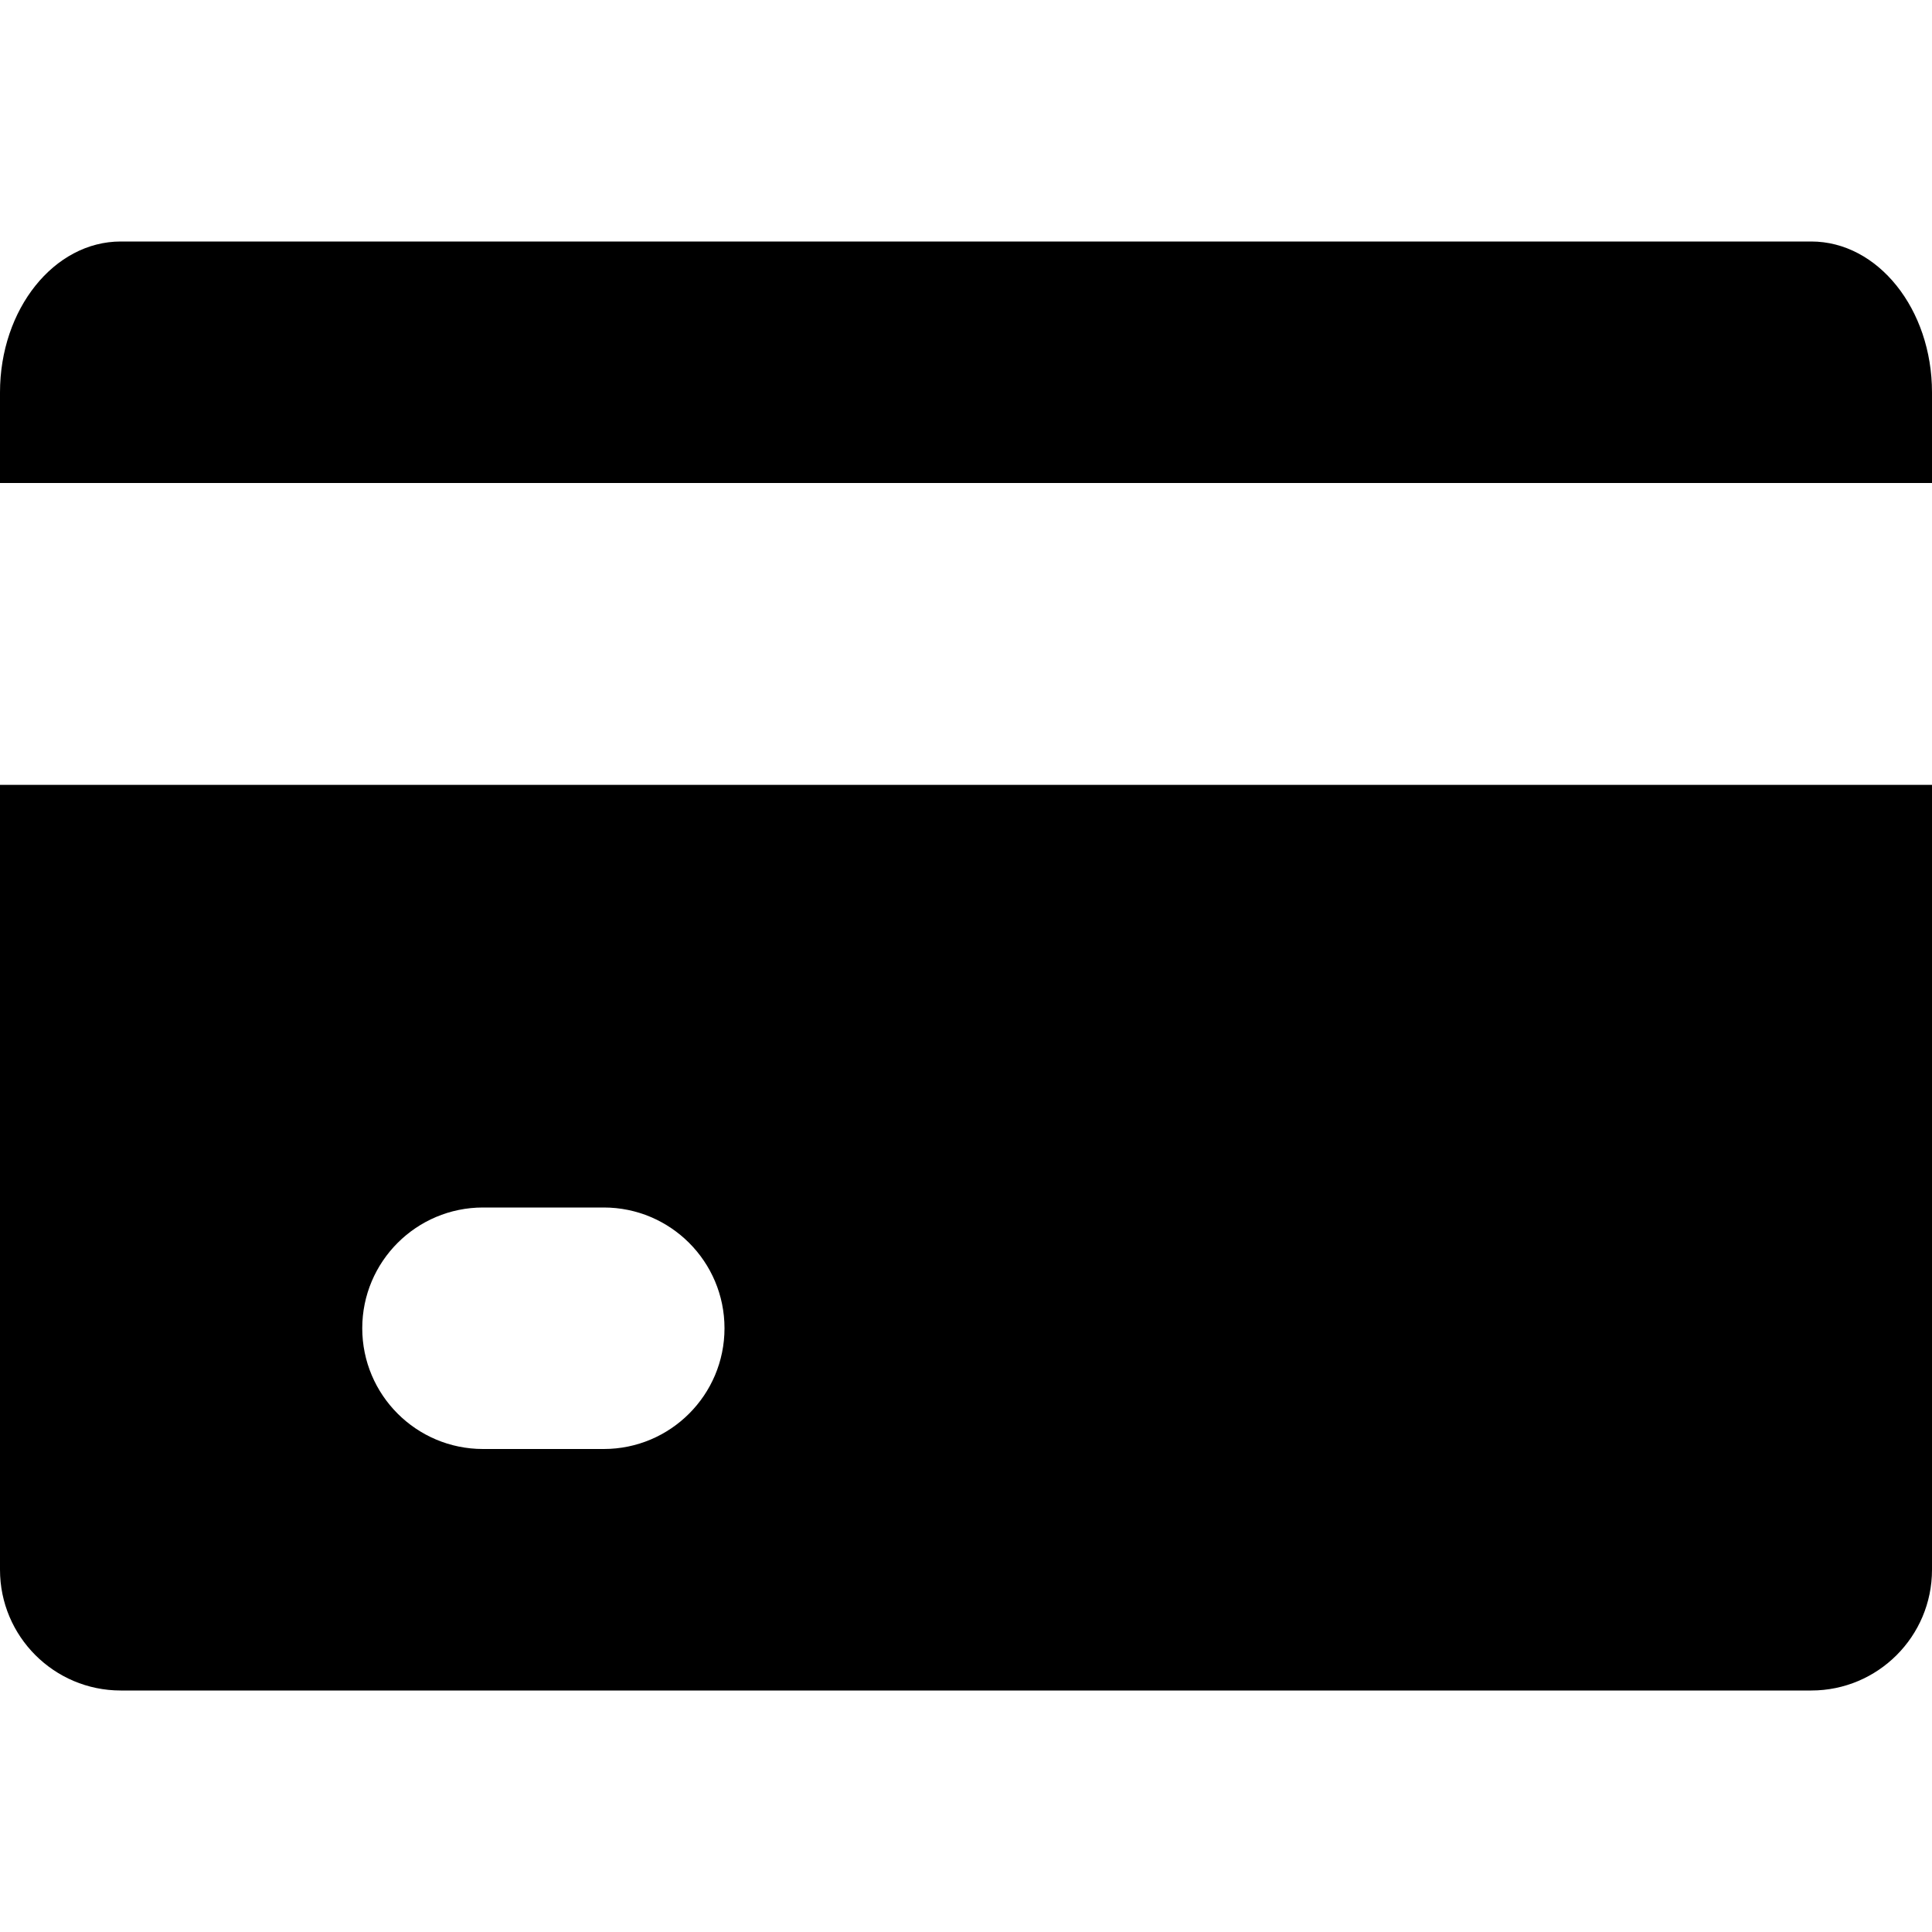
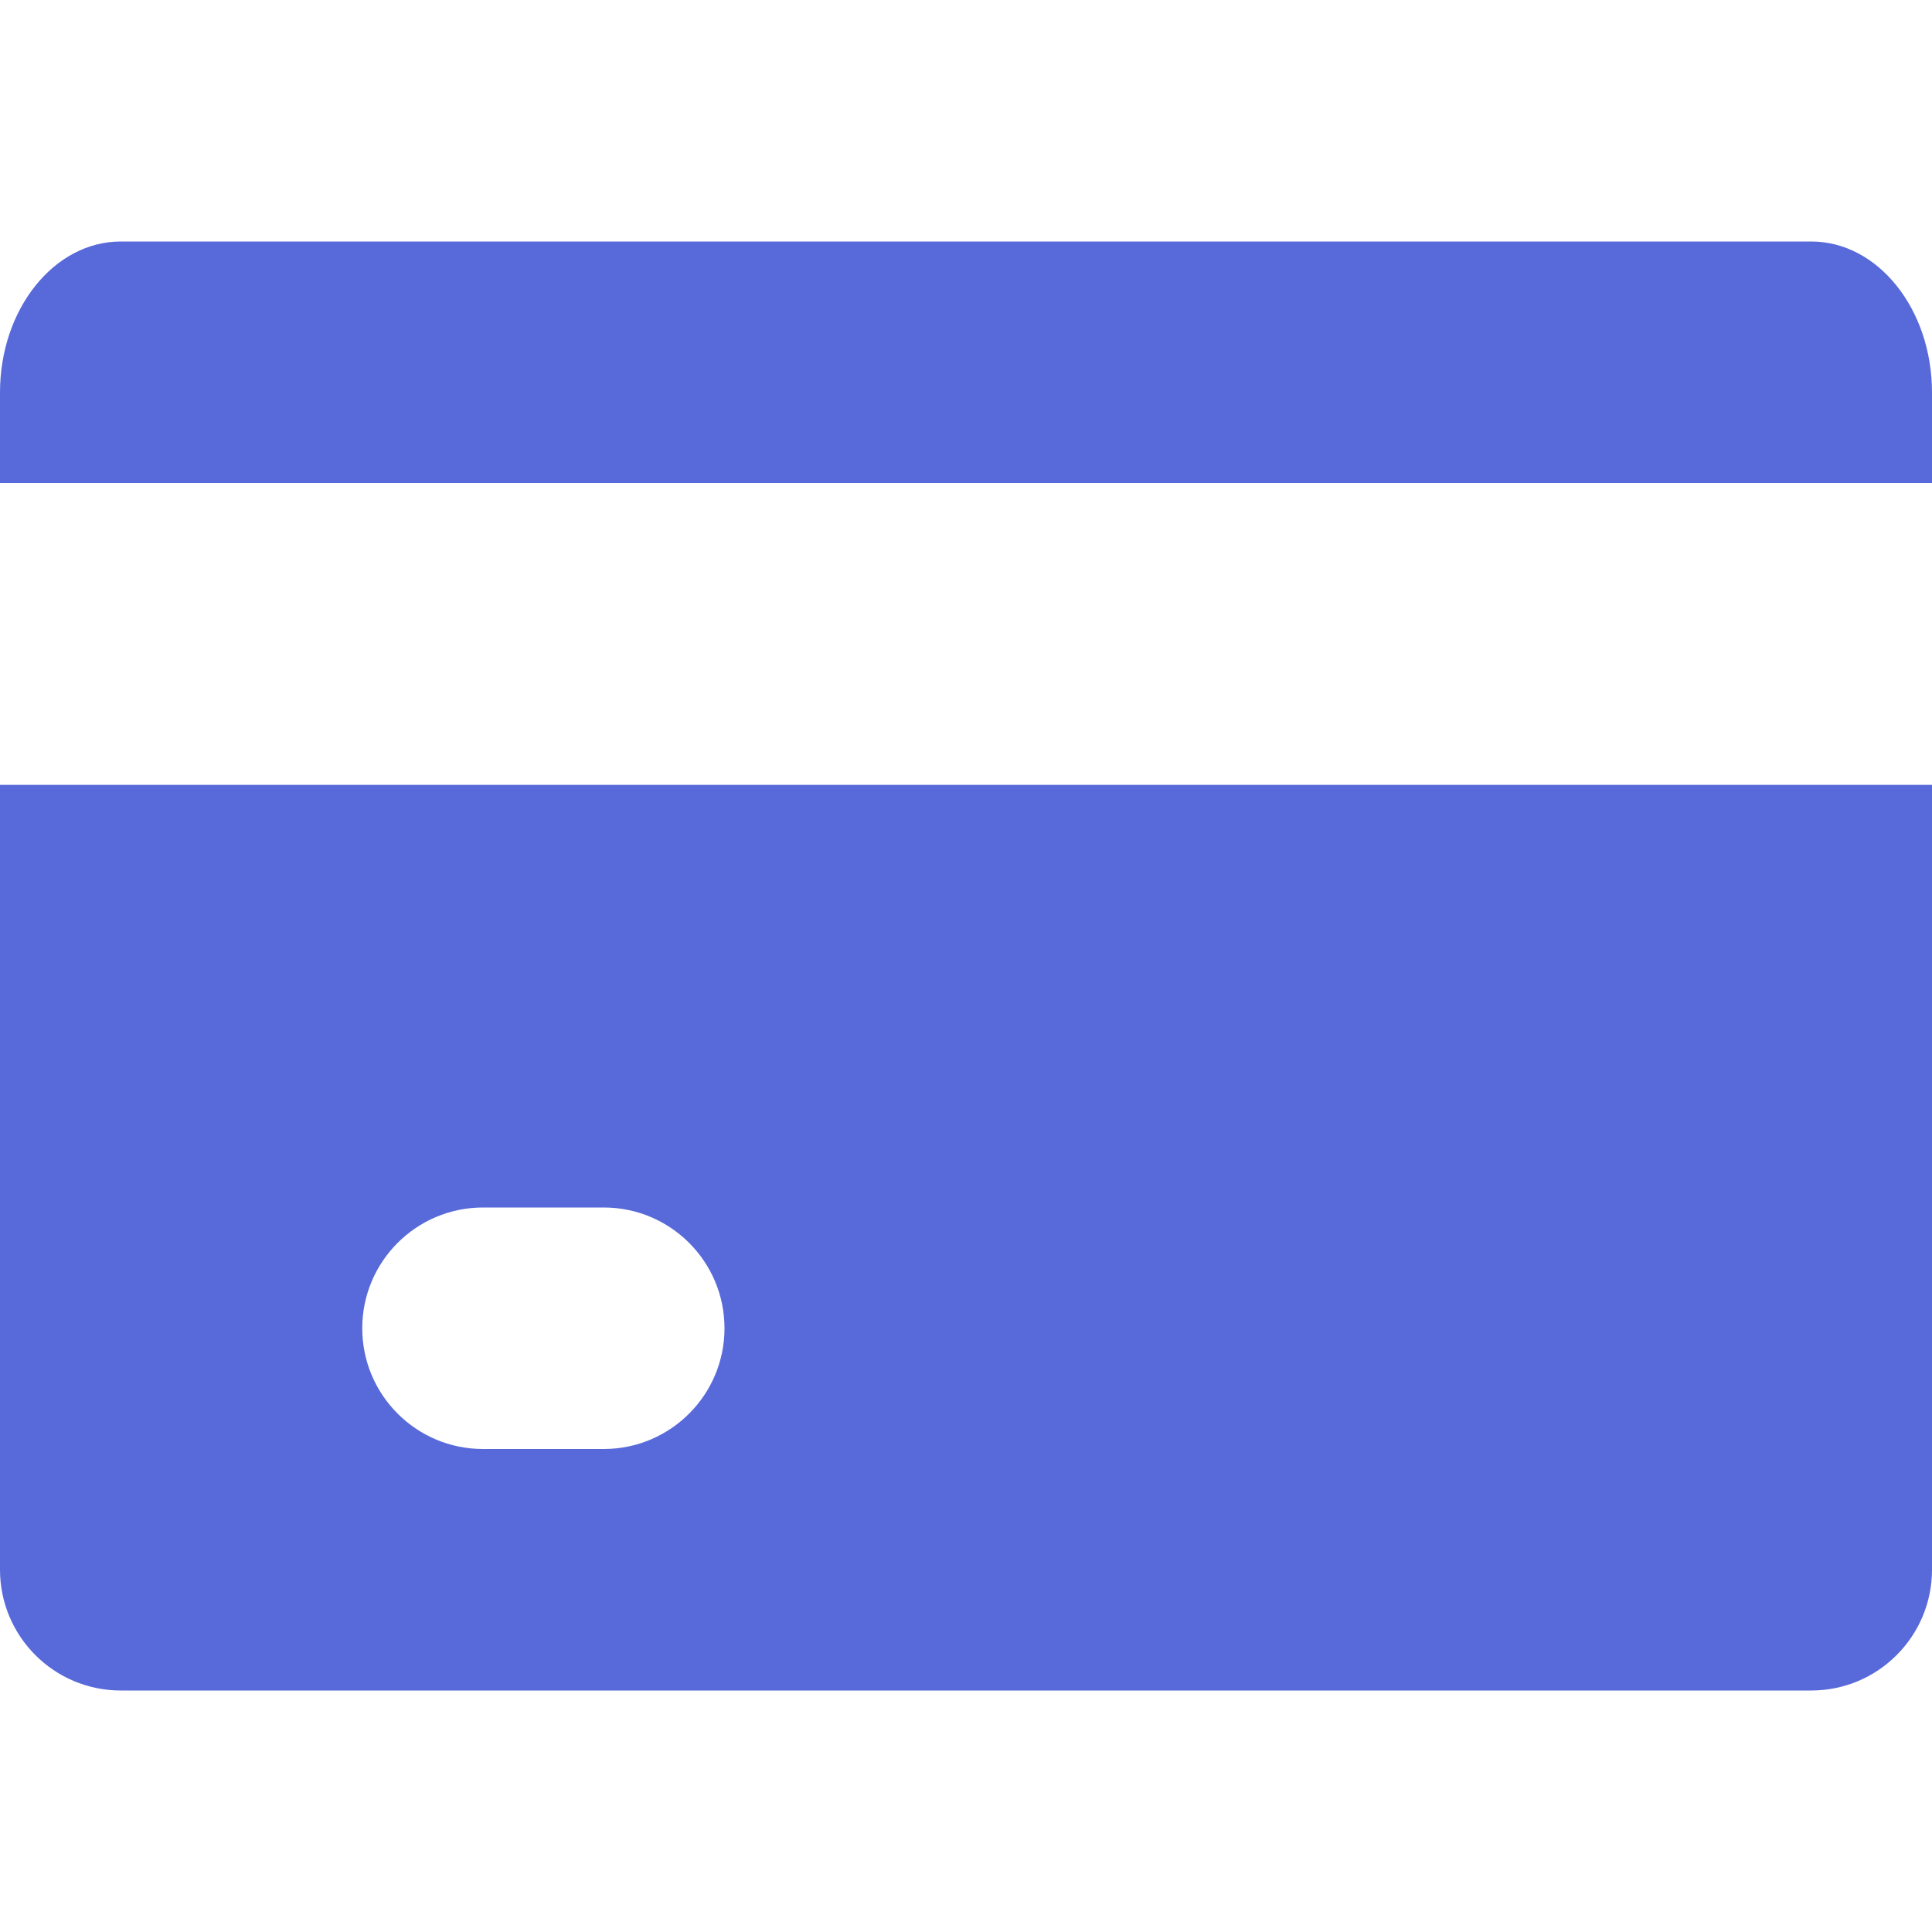
- <svg xmlns="http://www.w3.org/2000/svg" height="16" viewBox="0 0 16 16" width="16">
+ <svg xmlns="http://www.w3.org/2000/svg" height="16" viewBox="0 0 16 16" width="16" fill="rgb(88, 106, 218)">
  <path d="m16 4h-16v-.75c0-.69.448-1.25 1-1.25h14c.552 0 1 .56 1 1.25zm0 2.5v6.5c0 .552-.448 1-1 1h-14c-.552 0-1-.448-1-1v-6.5zm-12 3.5c-.552 0-1 .448-1 1s.448 1 1 1h1c.552 0 1-.448 1-1s-.448-1-1-1z" fill-rule="evenodd" />
</svg>
